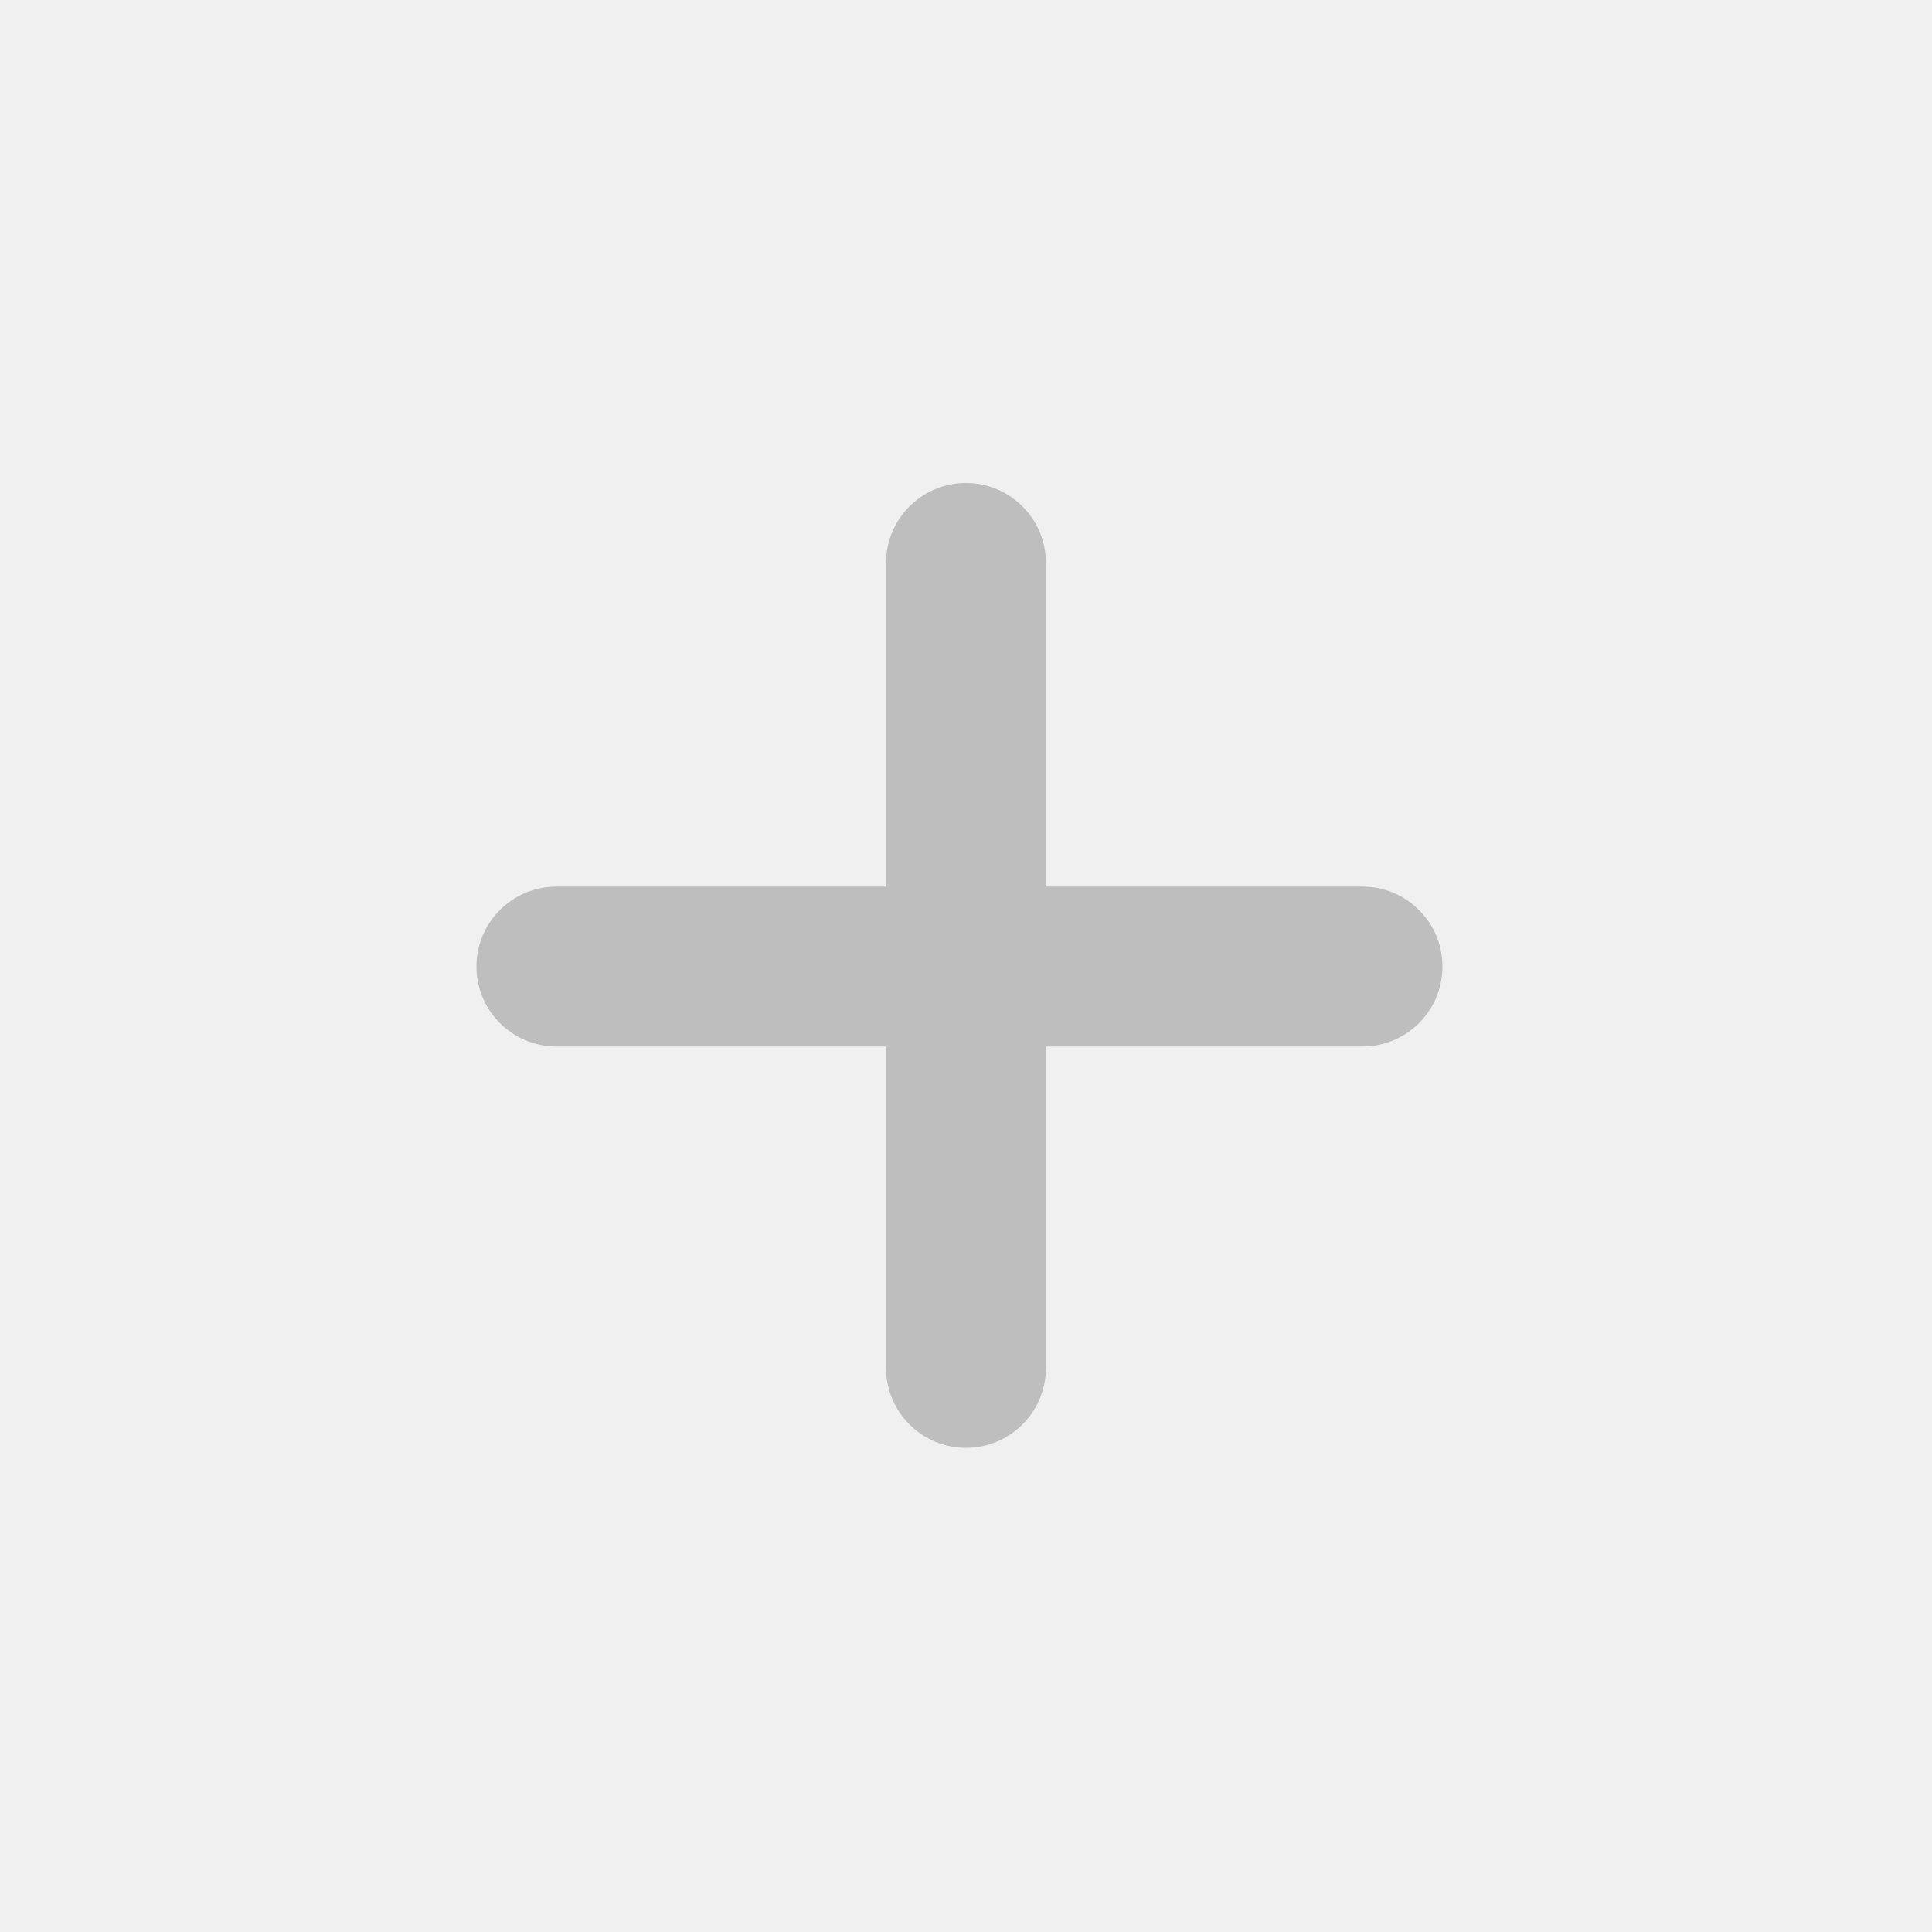
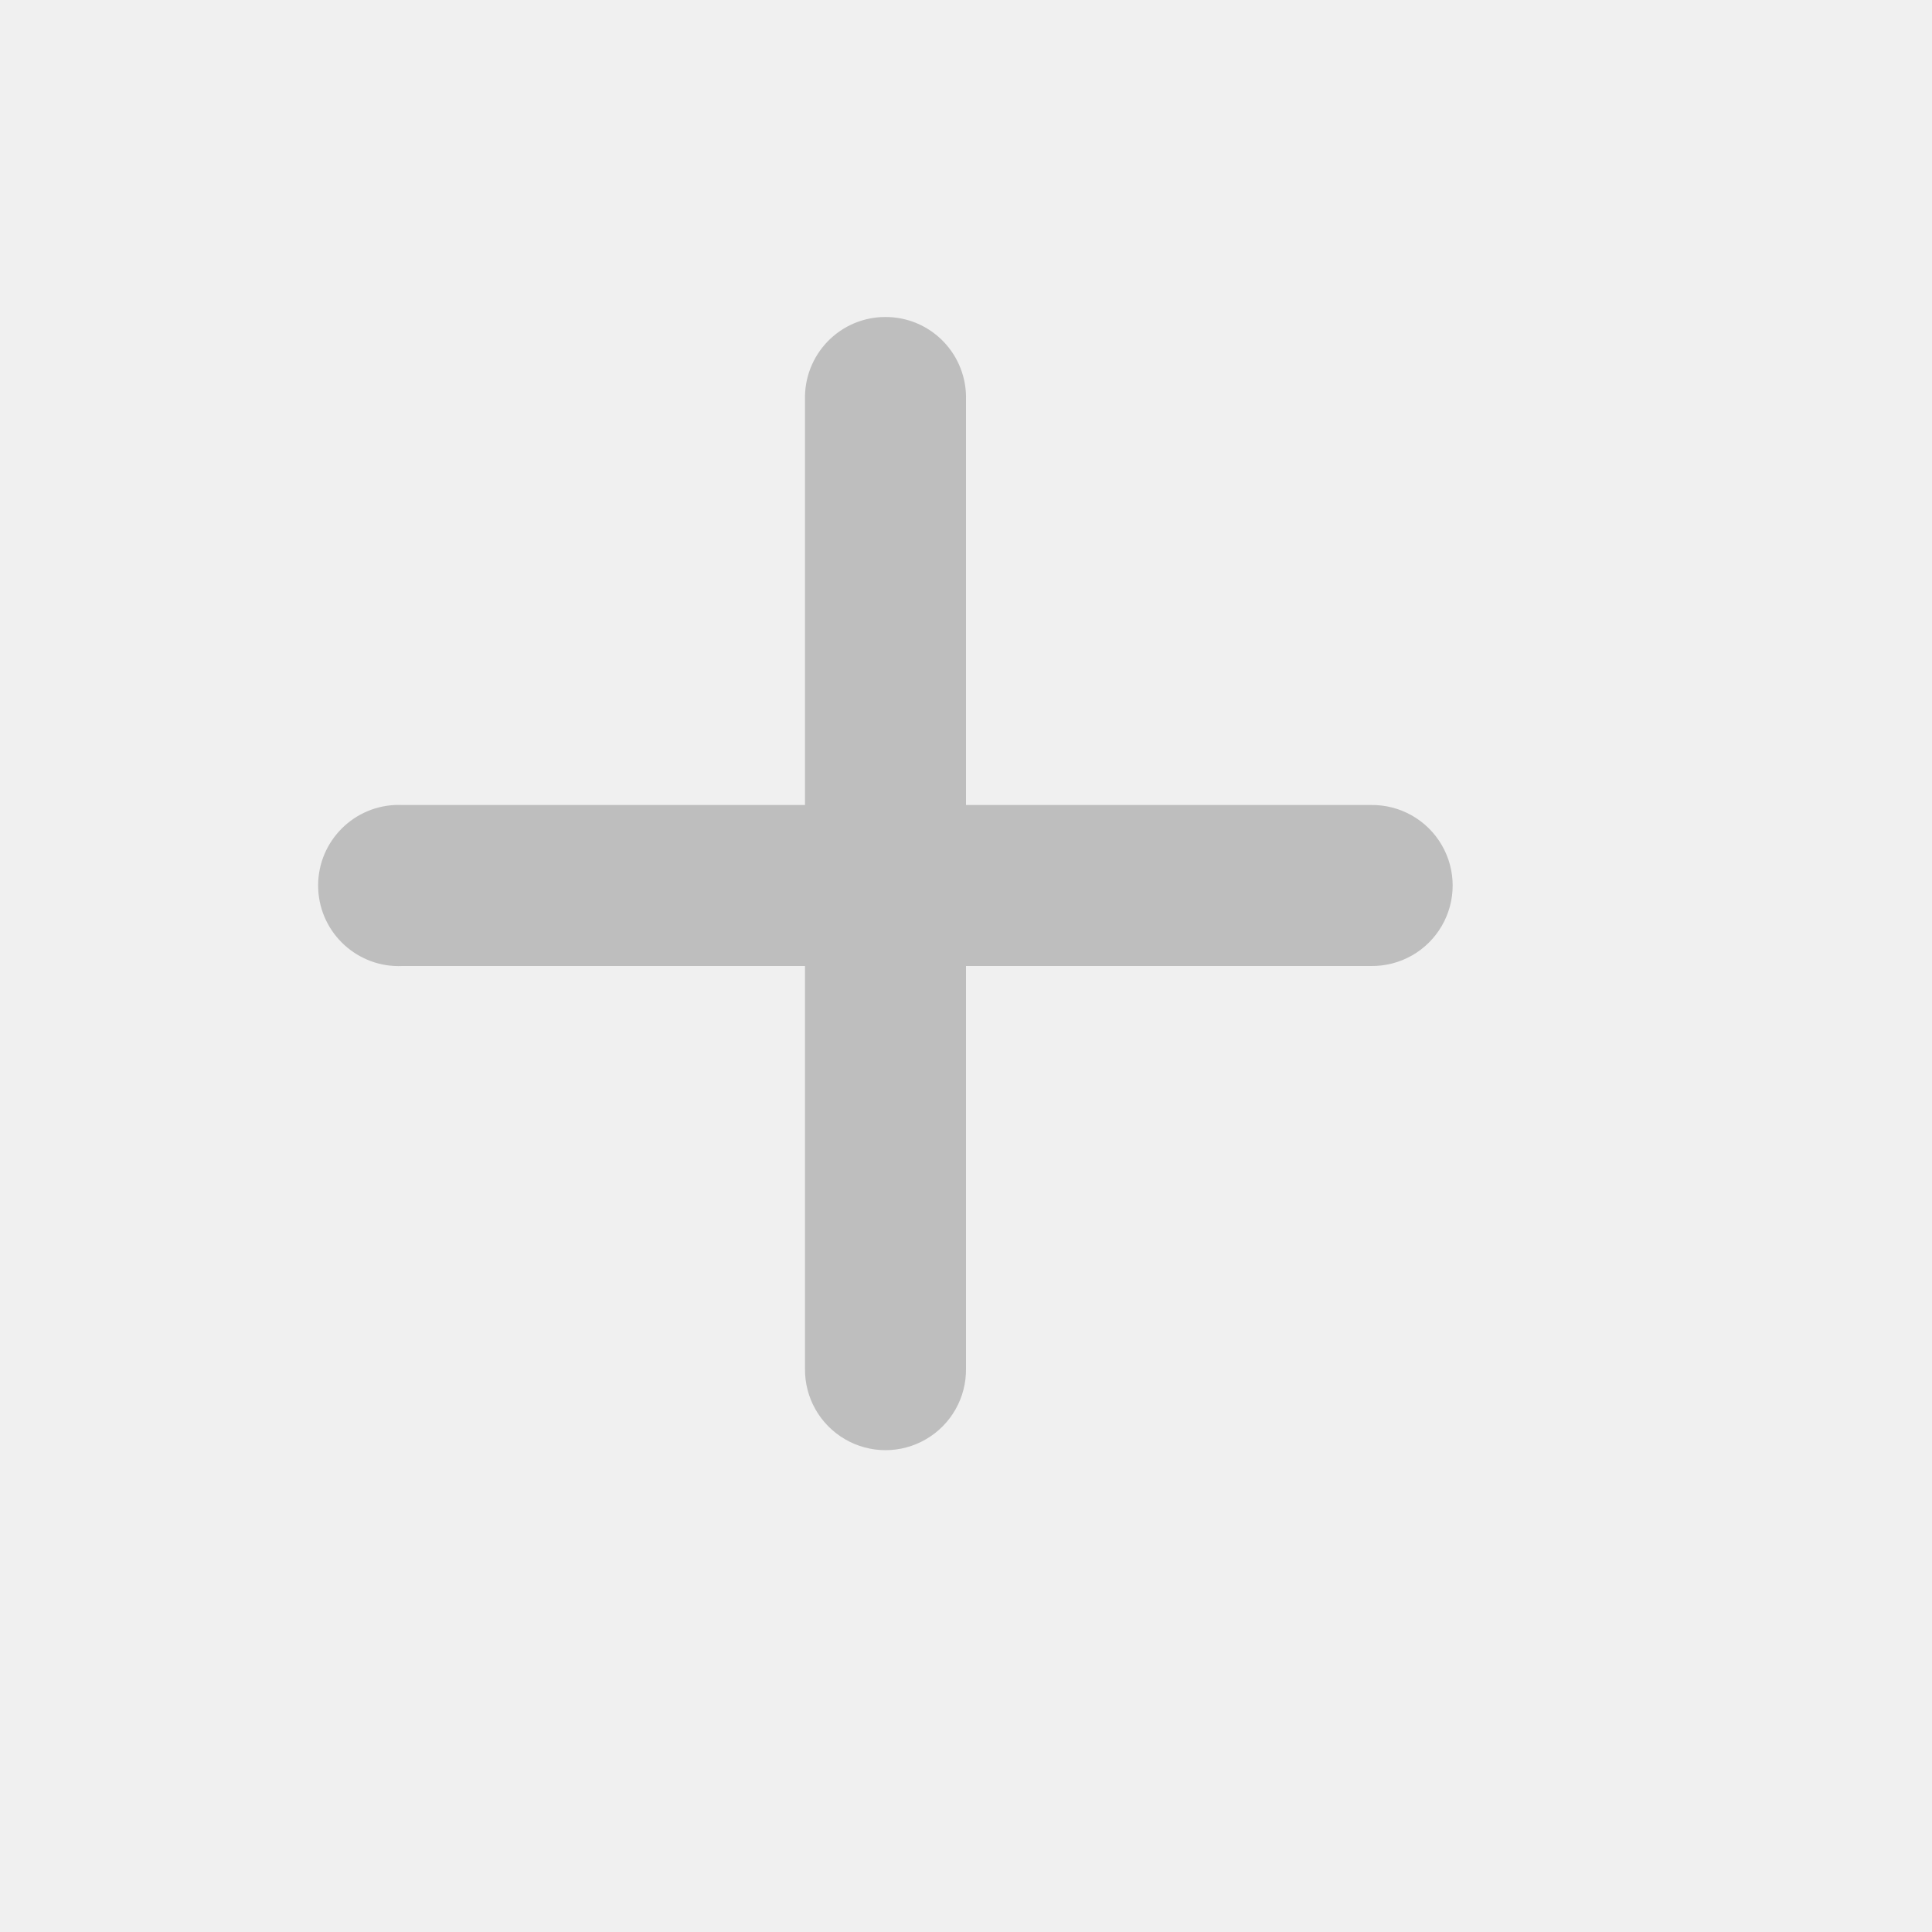
<svg xmlns="http://www.w3.org/2000/svg" version="1.0" width="24" height="24" id="svg7384">
  <defs id="defs7386" />
-   <g transform="translate(426.9186,-371)" id="layer3" />
-   <g transform="translate(426.9186,-371)" id="layer5" />
-   <g transform="translate(426.9186,-371)" id="layer7" />
-   <g transform="translate(426.9186,-371)" id="layer2" />
-   <g transform="translate(426.9186,-371)" id="layer8" />
-   <g transform="translate(426.9186,-1323.362)" id="layer1" />
-   <g transform="translate(426.9186,-371)" id="layer4" />
-   <g transform="translate(426.9186,-371)" id="layer9" />
-   <g transform="translate(426.9186,-371)" id="layer6">
-     <rect width="24" height="24" x="402.919" y="371" transform="scale(-1,1)" id="rect5743" style="opacity:0;fill:#ffffff;fill-opacity:1;stroke:none;display:inline" />
-     <rect width="12" height="1.986" rx="0.993" ry="0.993" x="-421" y="382.014" id="rect14948" style="fill:#bebebe;fill-opacity:1;stroke:none;display:inline" />
-     <rect width="11.986" height="1.986" rx="0.993" ry="0.993" x="-388.986" y="-415.912" transform="matrix(0,-1,1,0,0,0)" id="rect14950" style="fill:#bebebe;fill-opacity:1;stroke:none;display:inline" />
+   <g transform="translate(428,-370)" id="layer3" />
+   <g transform="translate(428,-370)" id="layer5" />
+   <g transform="translate(428,-370)" id="layer7" />
+   <g transform="translate(428,-370)" id="layer2" />
+   <g transform="translate(428,-370)" id="layer8" />
+   <g transform="translate(428,-1322.362)" id="layer1" />
+   <g transform="translate(428,-370)" id="layer4" />
+   <g transform="translate(428,-370)" id="layer9" />
+   <g transform="translate(428,-370)" id="layer6">
+     <rect width="24" height="24" x="404" y="370" transform="scale(-1,1)" id="rect5743" style="opacity:0;fill:#ffffff;fill-opacity:1;stroke:none;display:inline" />
+     <path d="M -417,373.938 C -417.271,373.937 -417.53,374.047 -417.718,374.241 C -417.907,374.436 -418.008,374.698 -418,374.969 L -418,387 C -418.005,387.361 -417.816,387.696 -417.504,387.878 C -417.193,388.06 -416.807,388.06 -416.496,387.878 C -416.184,387.696 -415.995,387.361 -416,387 L -416,374.969 C -415.992,374.698 -416.093,374.436 -416.282,374.241 C -416.47,374.047 -416.729,373.937 -417,373.938 L -417,373.938 z" id="path9414" style="fill:#bebebe;fill-opacity:1;fill-rule:nonzero;stroke:none;stroke-width:2;stroke-linecap:round;stroke-linejoin:round;marker:none;stroke-miterlimit:4;stroke-dasharray:none;stroke-dashoffset:0;stroke-opacity:1;visibility:visible;display:inline;overflow:visible;enable-background:accumulate" />
+     <path d="M -423.094,380 C -423.646,380.026 -424.073,380.495 -424.047,381.047 C -424.021,381.599 -423.552,382.026 -423,382 L -410.969,382 C -410.608,382.005 -410.273,381.816 -410.091,381.504 C -409.909,381.193 -409.909,380.807 -410.091,380.496 C -410.273,380.184 -410.608,379.995 -410.969,380 L -423,380 C -423.031,379.999 -423.063,379.999 -423.094,380 z" id="path9416" style="fill:#bebebe;fill-opacity:1;fill-rule:nonzero;stroke:none;stroke-width:2;stroke-linecap:round;stroke-linejoin:round;marker:none;stroke-miterlimit:4;stroke-dasharray:none;stroke-dashoffset:0;stroke-opacity:1;visibility:visible;display:inline;overflow:visible;enable-background:accumulate" />
  </g>
</svg>
